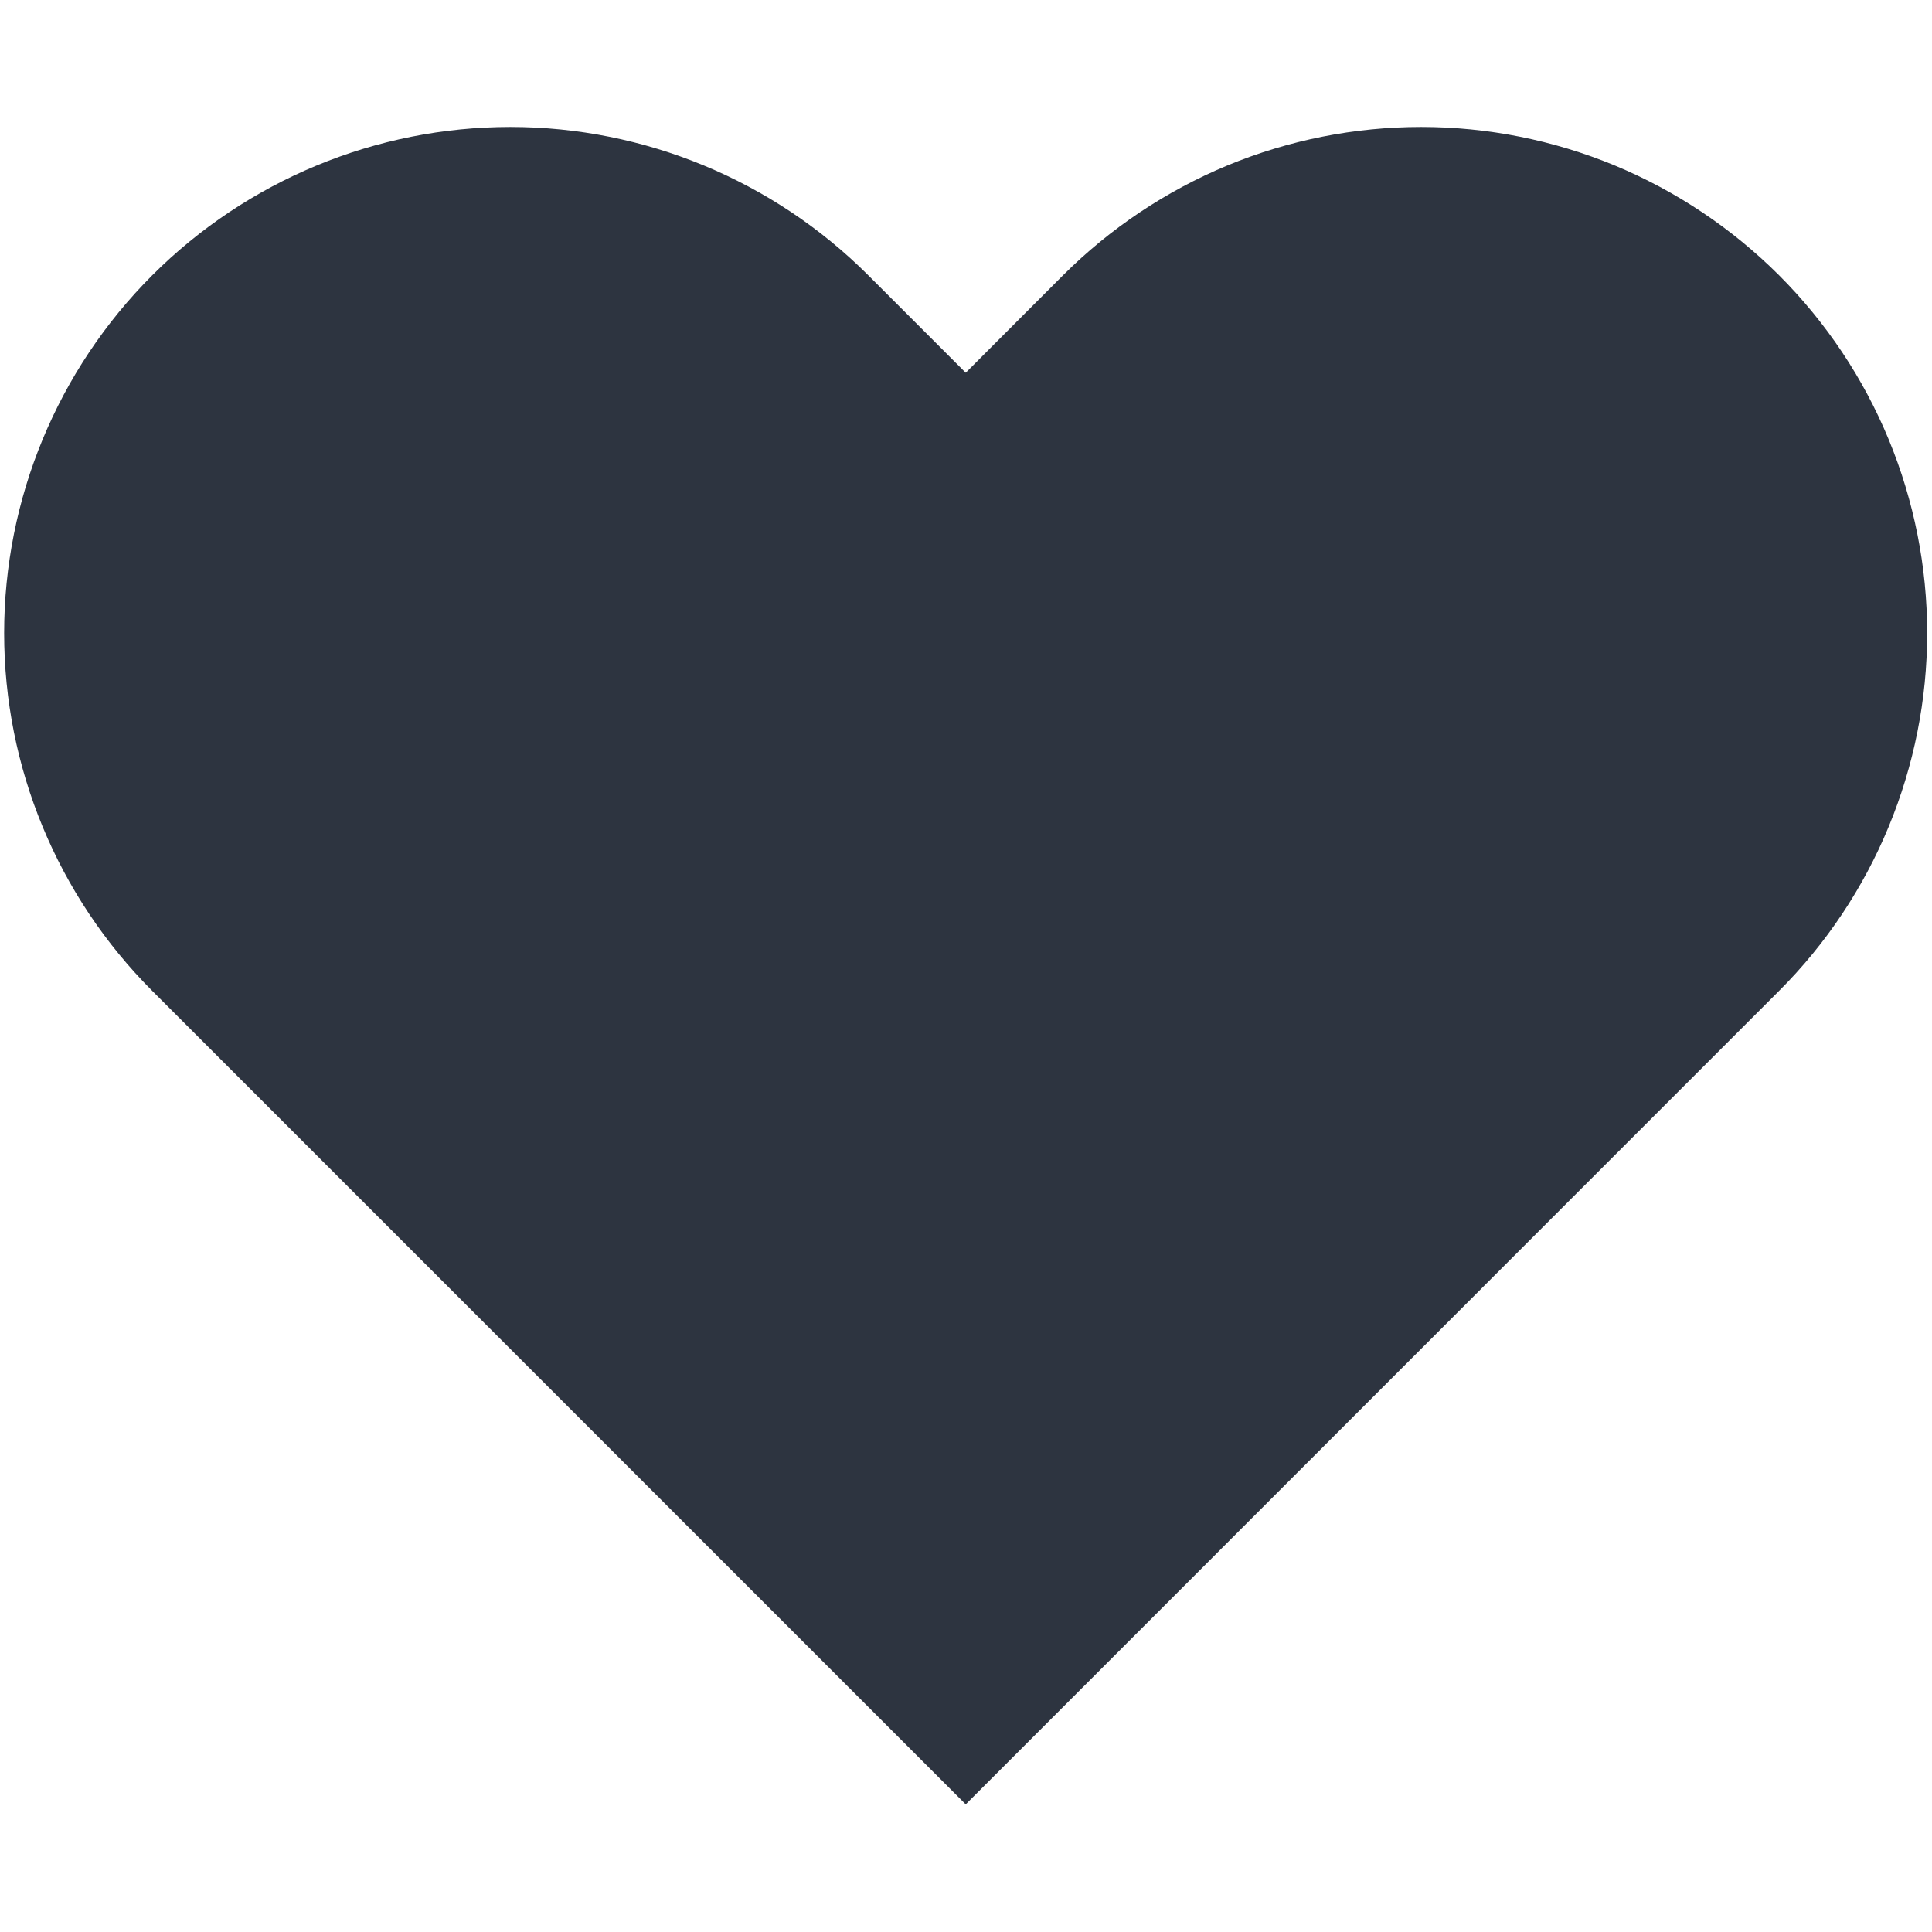
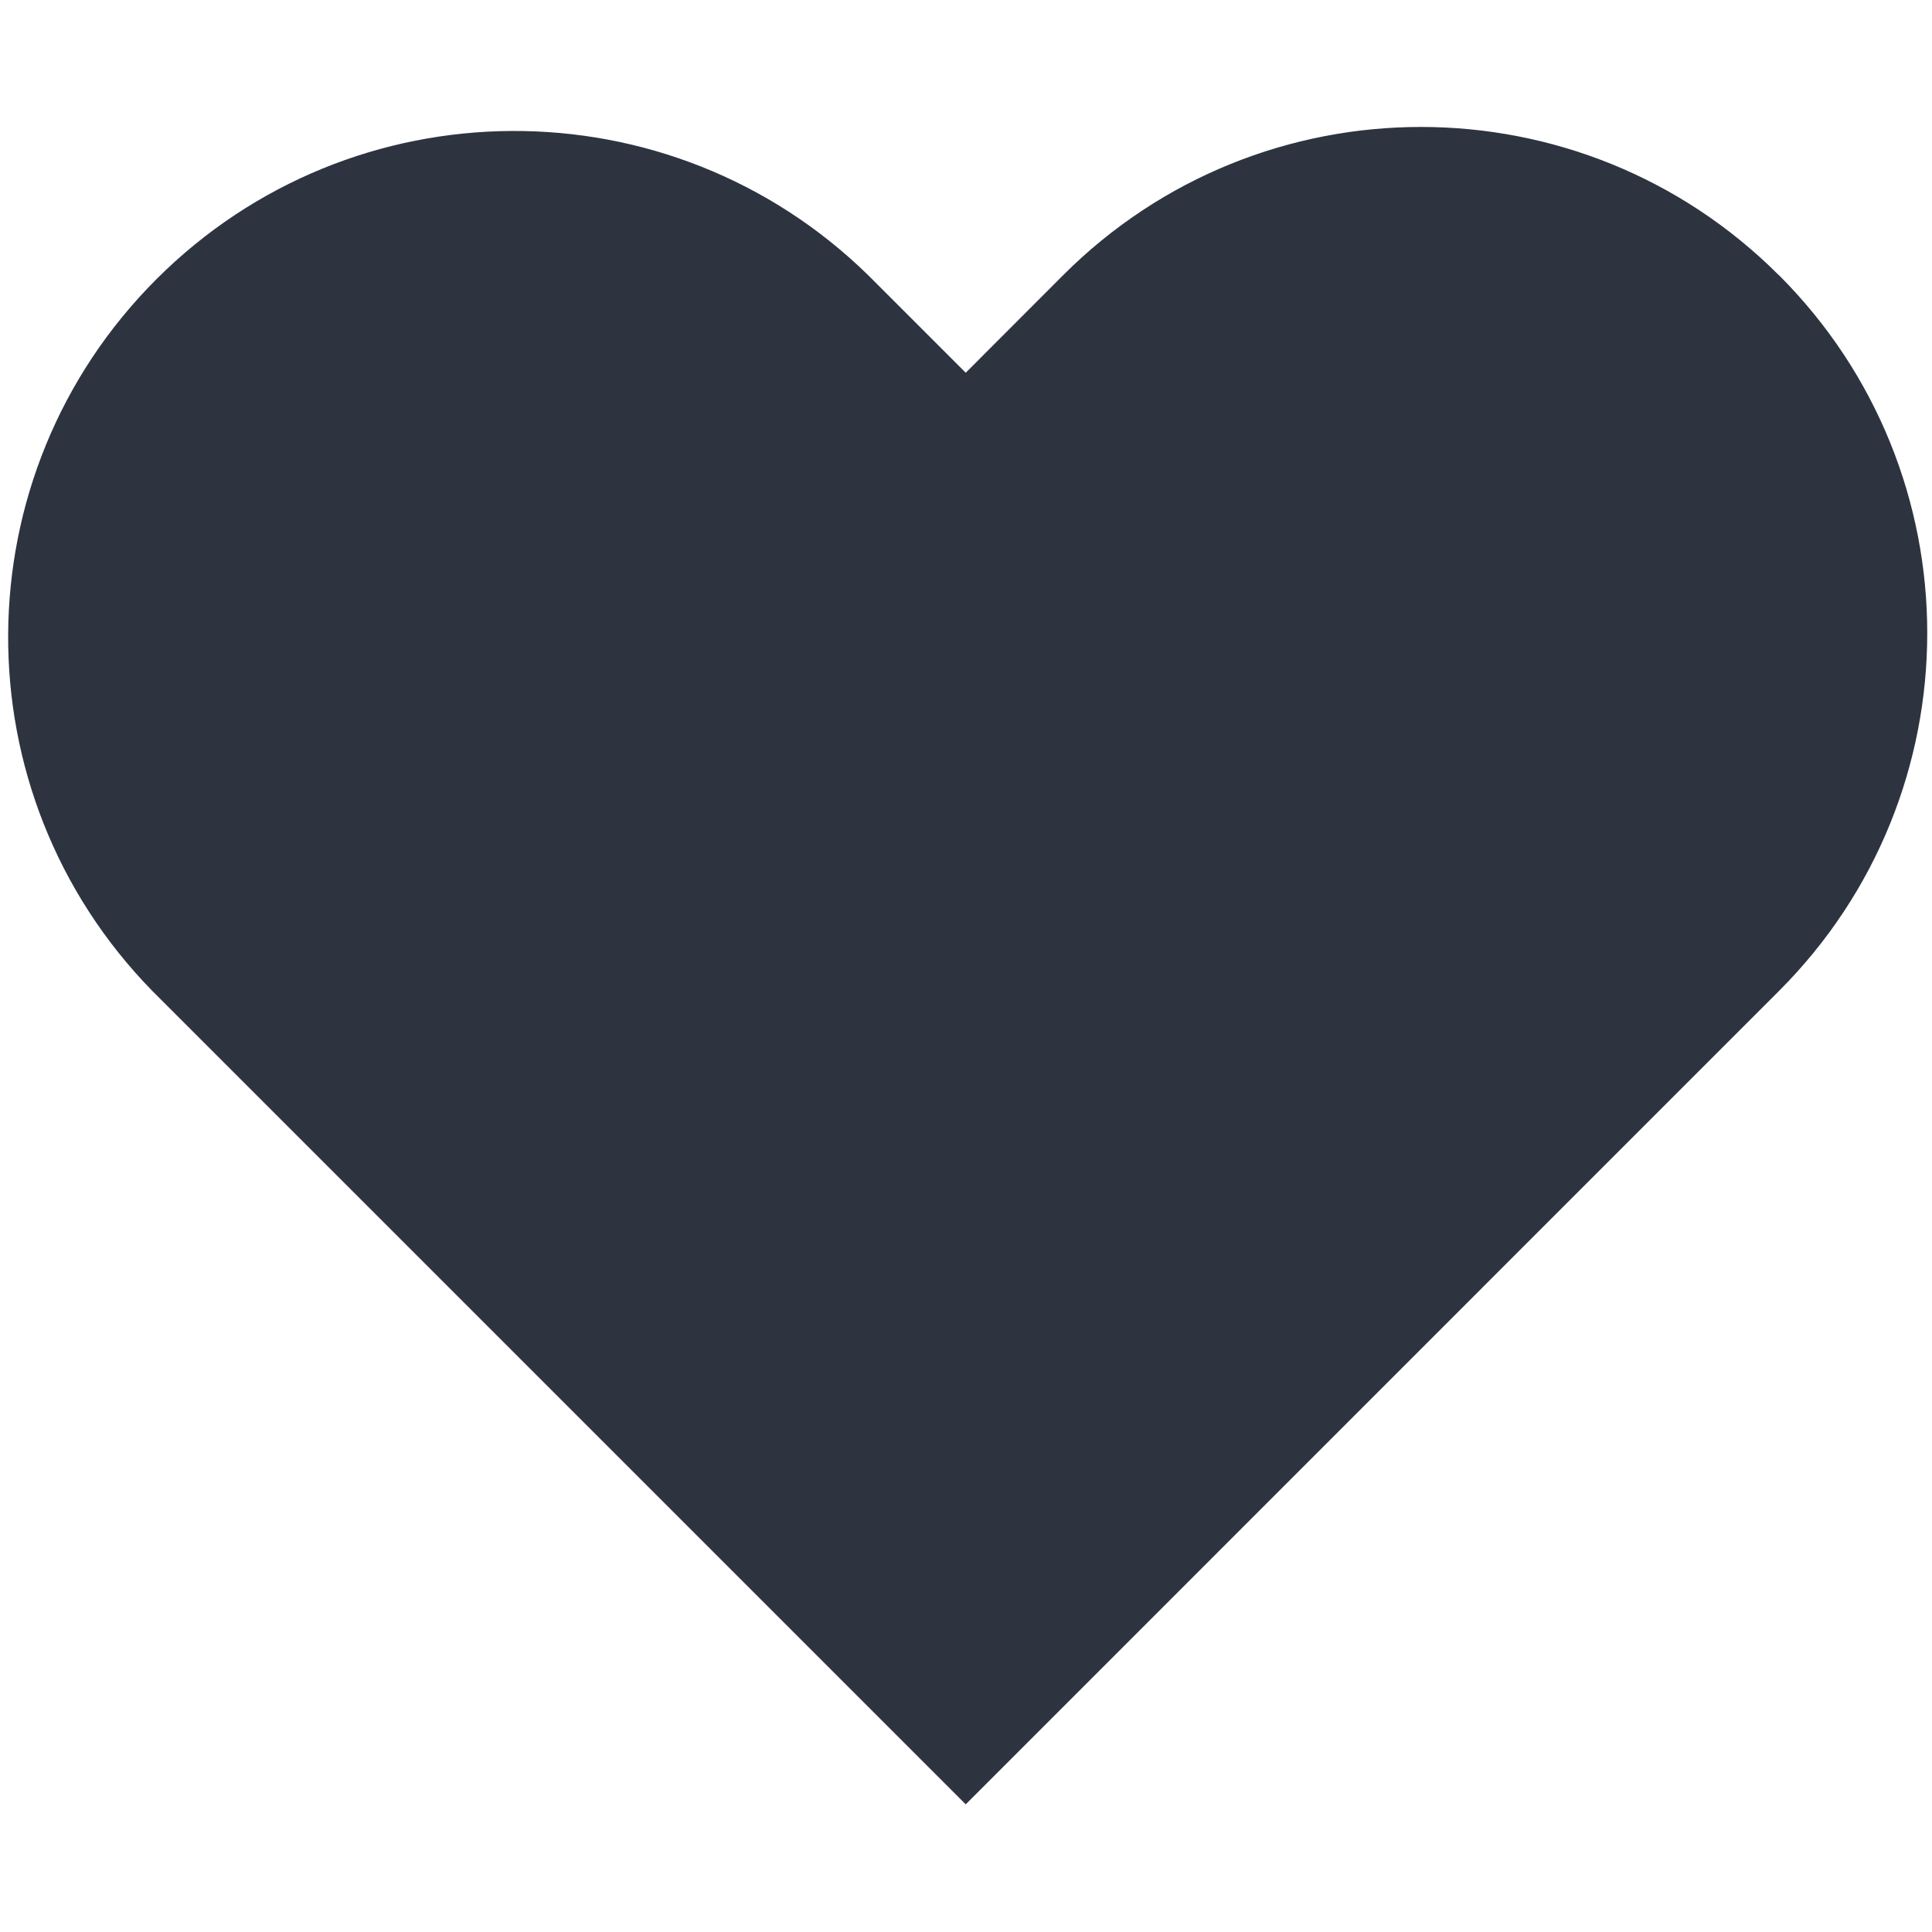
- <svg xmlns="http://www.w3.org/2000/svg" width="14" height="14" viewBox="0 0 14 14" fill="none">
-   <path d="M12.891 1.994C12.55 1.654 12.146 1.384 11.701 1.199C11.256 1.015 10.779 0.92 10.298 0.92C9.816 0.92 9.339 1.015 8.894 1.199C8.449 1.384 8.045 1.654 7.704 1.994L6.998 2.701L6.291 1.994C5.603 1.307 4.67 0.92 3.698 0.92C2.725 0.92 1.792 1.307 1.104 1.994C0.416 2.682 0.03 3.615 0.03 4.588C0.03 5.56 0.416 6.493 1.104 7.181L1.811 7.888L6.998 13.075L12.184 7.888L12.891 7.181C13.232 6.841 13.502 6.436 13.686 5.991C13.87 5.546 13.965 5.069 13.965 4.588C13.965 4.106 13.87 3.629 13.686 3.184C13.502 2.739 13.232 2.335 12.891 1.994Z" fill="#2D3440" />
+ <svg xmlns="http://www.w3.org/2000/svg" width="14" height="14" fill="none">
+   <path fill="#2D3440" d="M12.89 1.994a3.667 3.667 0 0 0-5.186 0l-.706.707-.707-.707a3.668 3.668 0 0 0-5.187 5.187l.707.707 5.187 5.187 5.186-5.187.707-.707a3.667 3.667 0 0 0 0-5.187Z" />
</svg>
